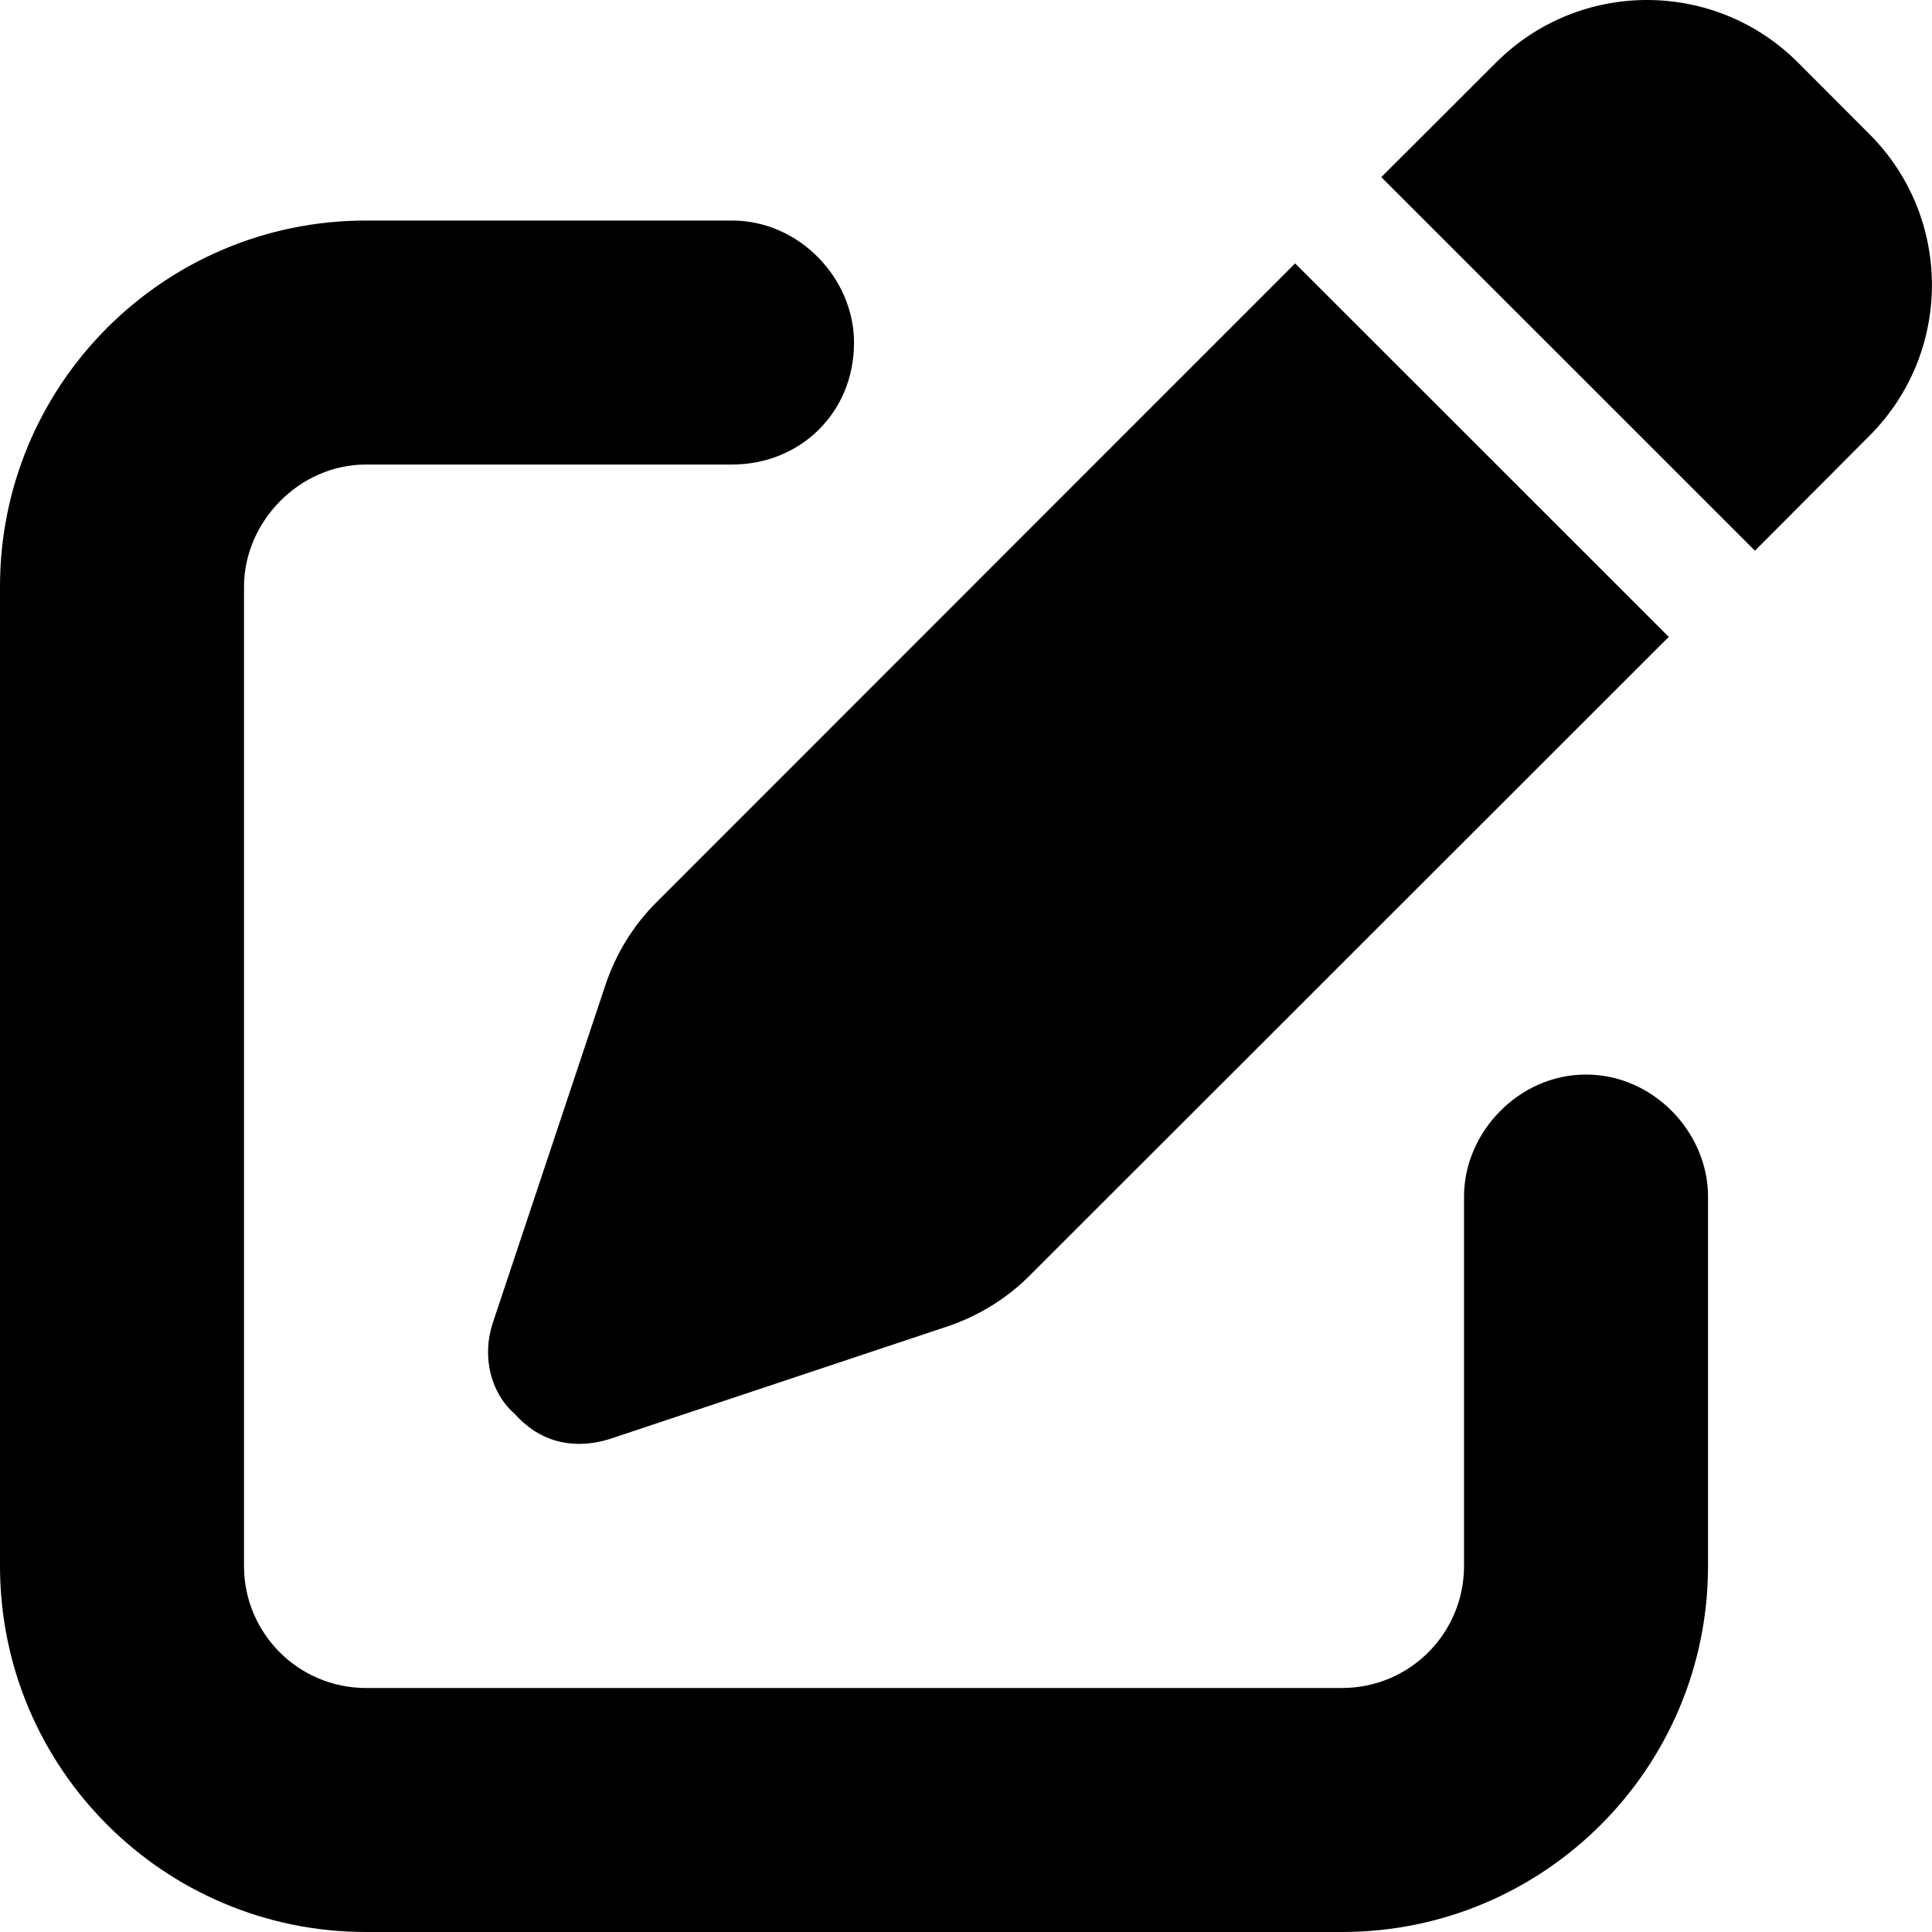
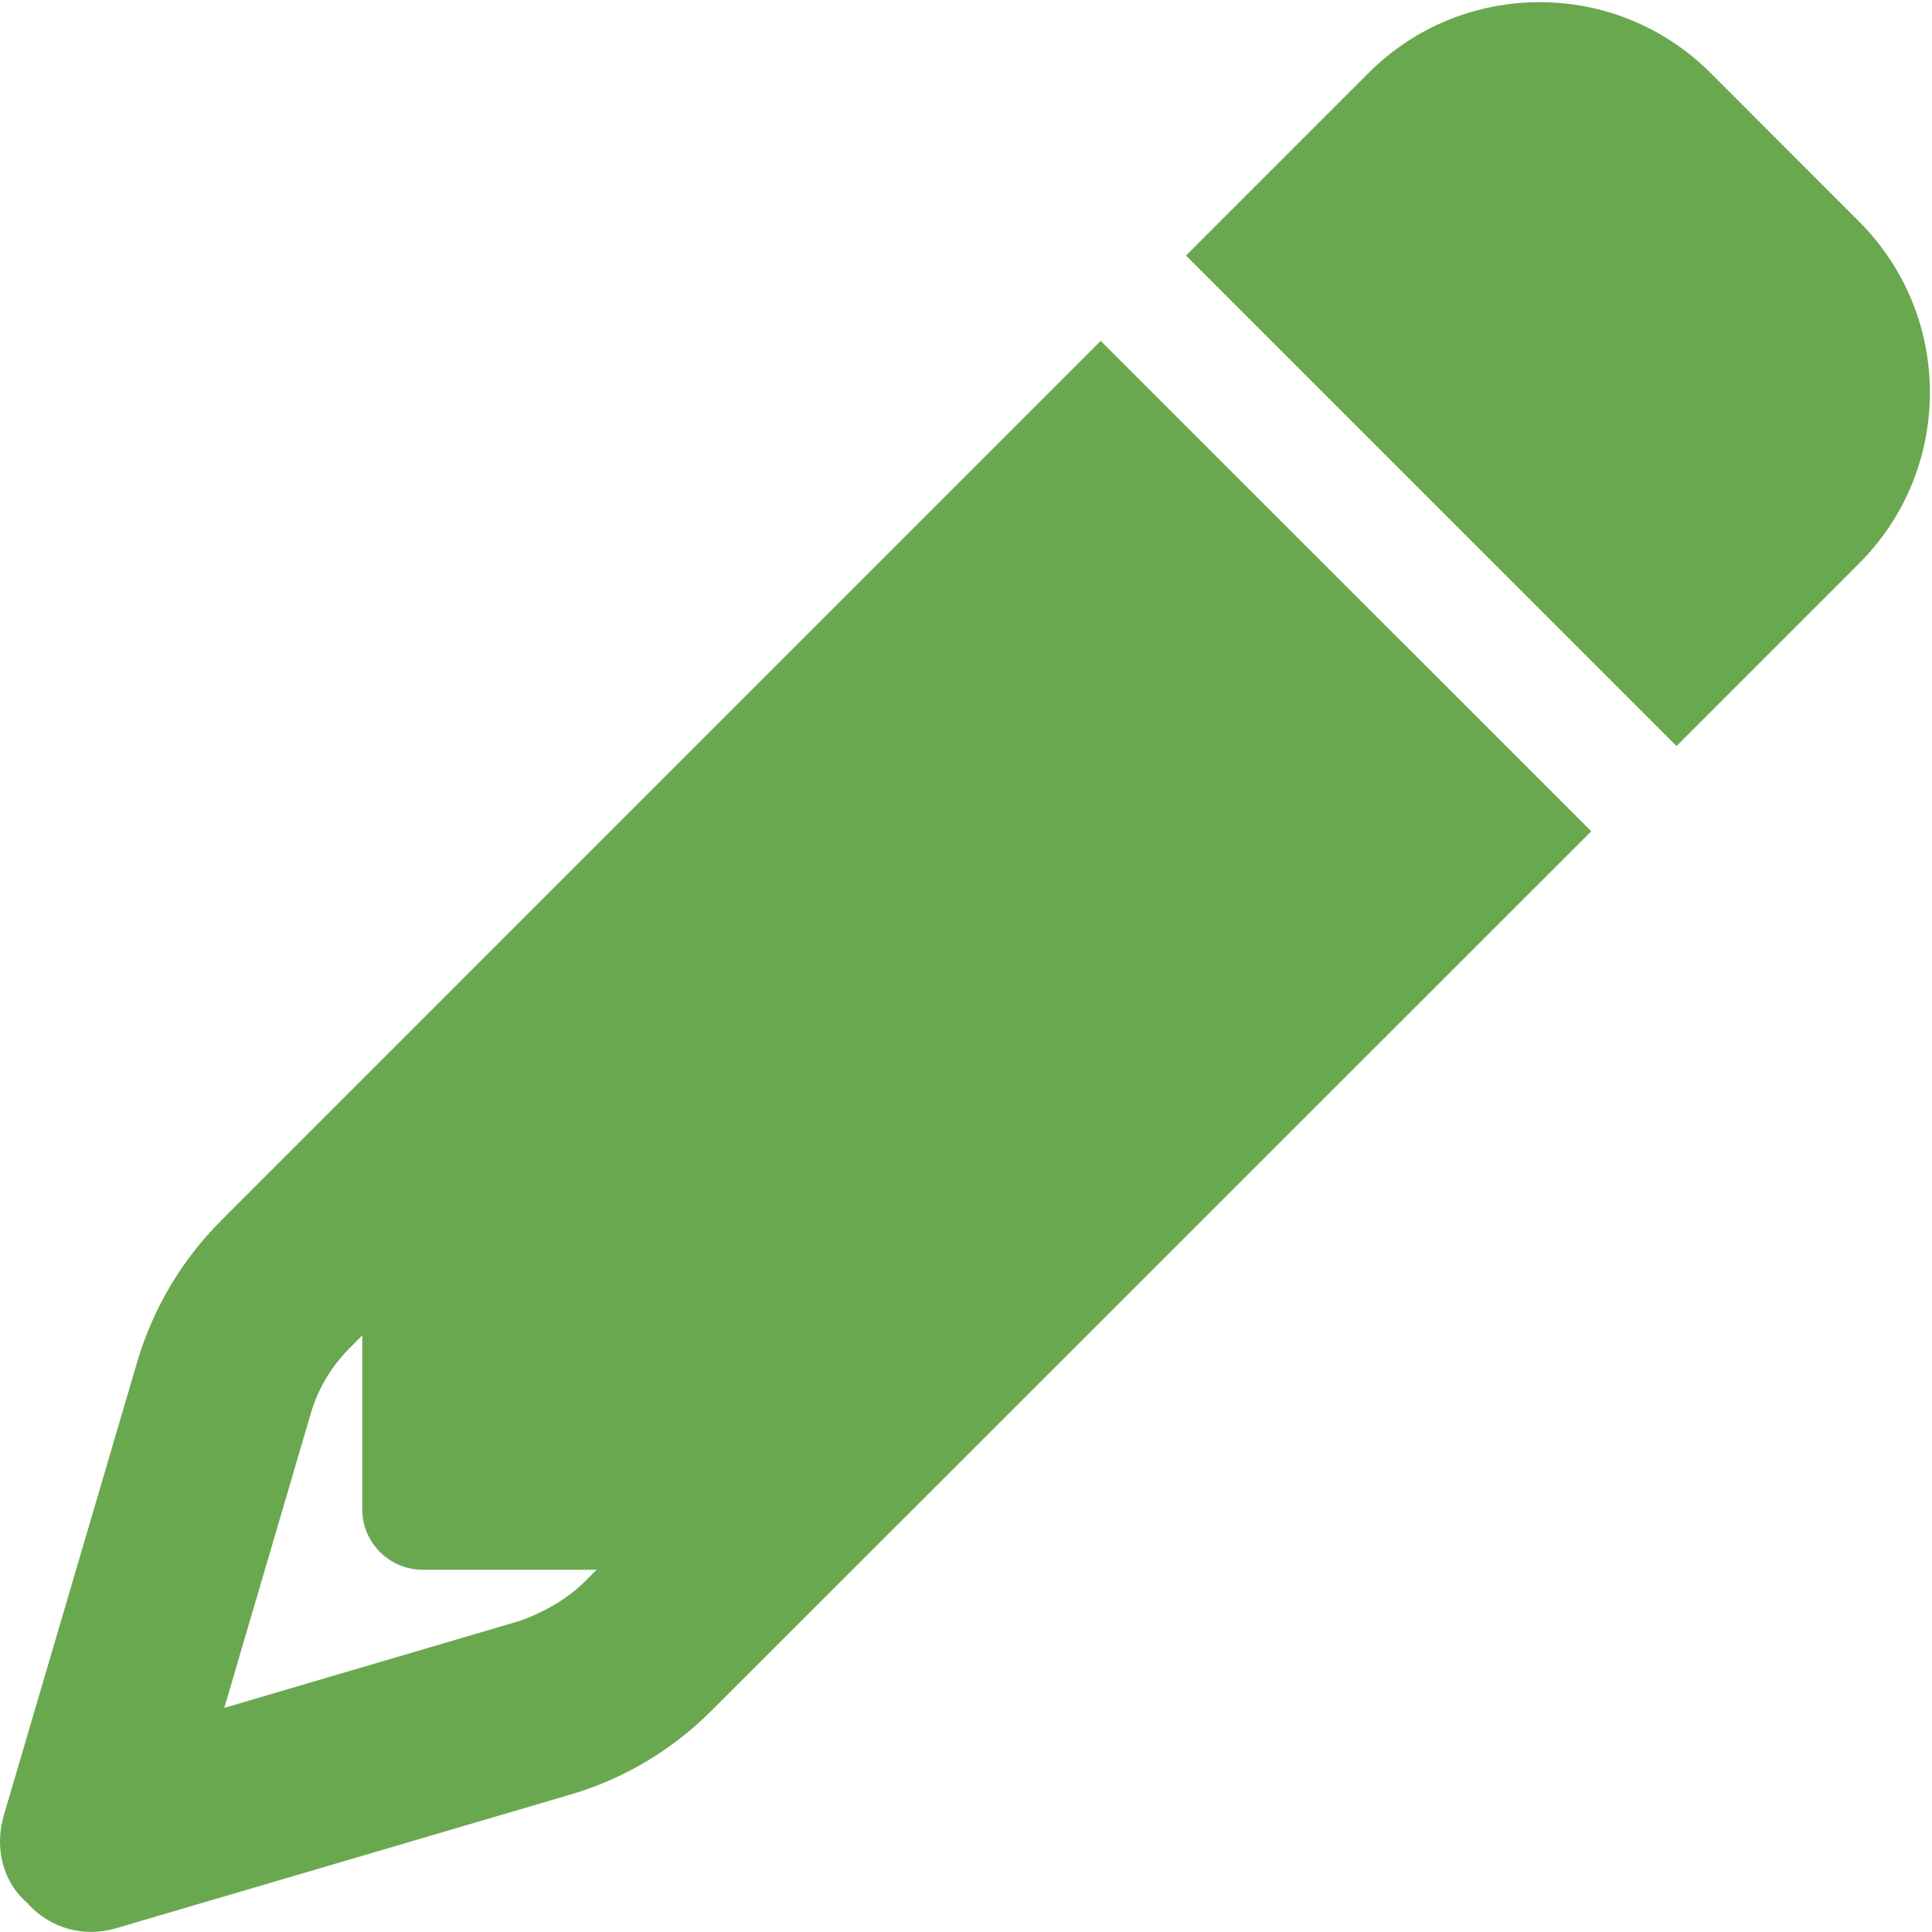
- <svg xmlns="http://www.w3.org/2000/svg" version="1.1" id="Capa_1" x="0px" y="0px" width="589.147px" height="589.17px" viewBox="0 129.415 589.147 589.17" enable-background="new 0 129.415 589.147 589.17" xml:space="preserve">
-   <path d="M570.05,170.276c25.463,25.427,25.463,66.655,0,92.083l-34.88,34.996L421.231,183.438l34.995-34.949  c25.463-25.432,66.621-25.432,92.083,0L570.05,170.276z M200.442,404.319l194.513-194.583l113.94,113.894L314.266,518.144  c-7.092,7.208-15.812,12.557-25.462,15.812L185.56,568.37c-11.045,3.255-21.044,0.697-28.602-7.79  c-7.44-6.511-9.998-17.556-6.743-27.555l34.415-103.244C187.885,420.131,193.234,411.411,200.442,404.319L200.442,404.319z   M223.23,196.668c20.579,0,37.205,17.708,37.205,37.205c0,21.625-16.626,37.205-37.205,37.205H111.615  c-20.545,0-37.205,17.672-37.205,37.205V606.97c0,20.579,16.66,37.205,37.205,37.205h297.64c20.579,0,37.205-16.626,37.205-37.205  V494.309c0-19.532,16.626-37.205,37.205-37.205s37.205,17.673,37.205,37.205V606.97c0,61.621-49.994,111.615-111.615,111.615  h-297.64C49.971,718.585,0,668.591,0,606.97V308.284c0-61.621,49.971-111.615,111.615-111.615H223.23z" />
+ <svg xmlns="http://www.w3.org/2000/svg" fill="#6aa84f" viewBox="0 0 512 512">
+   <path d="M421.7 220.3L188.5 453.4L154.6 419.5L158.1 416H112C103.2 416 96 408.8 96 400V353.9L92.51 357.4C87.78 362.2 84.31 368 82.42 374.4L59.44 452.6L137.6 429.6C143.1 427.7 149.8 424.2 154.6 419.5L188.5 453.4C178.1 463.8 165.2 471.5 151.1 475.6L30.77 511C22.35 513.5 13.24 511.2 7.03 504.1C.82 498.8-1.502 489.7 .976 481.2L36.37 360.9C40.53 346.8 48.16 333.9 58.57 323.5L291.7 90.34L421.7 220.3zM492.7 58.75C517.7 83.74 517.7 124.3 492.7 149.3L444.3 197.7L314.3 67.72L362.7 19.32C387.7-5.678 428.3-5.678 453.3 19.32L492.7 58.75z" />
</svg>
